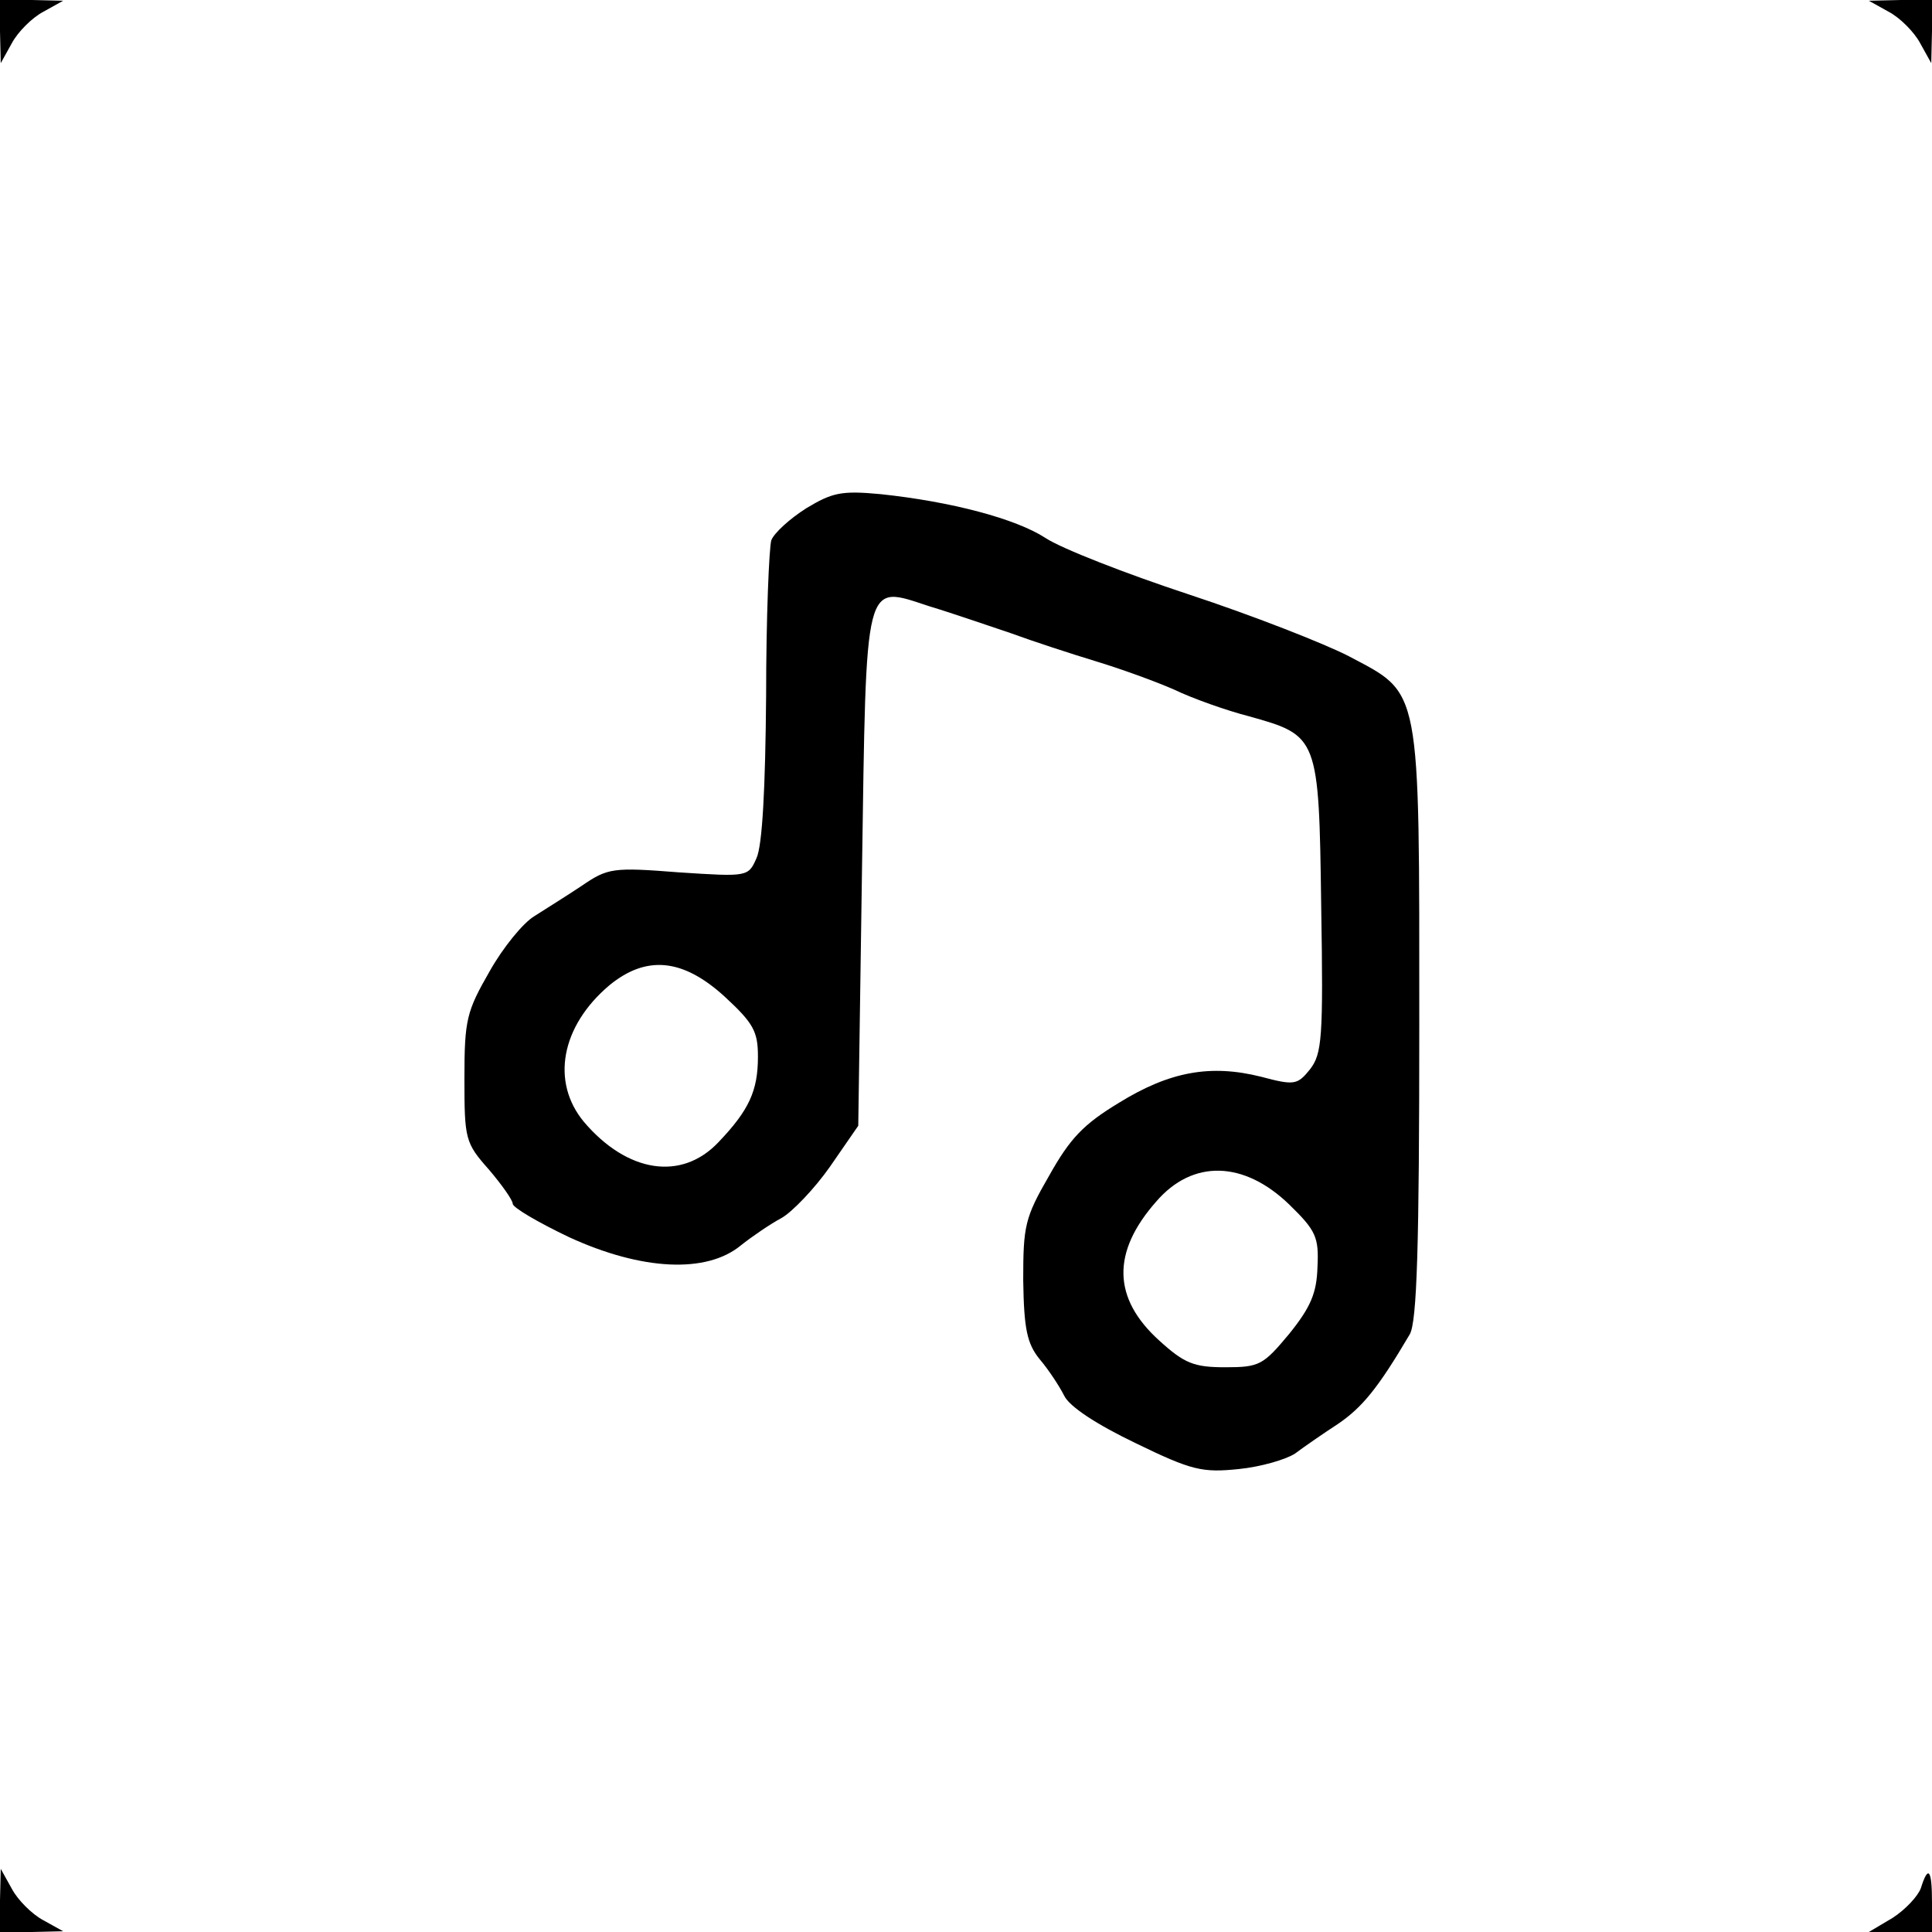
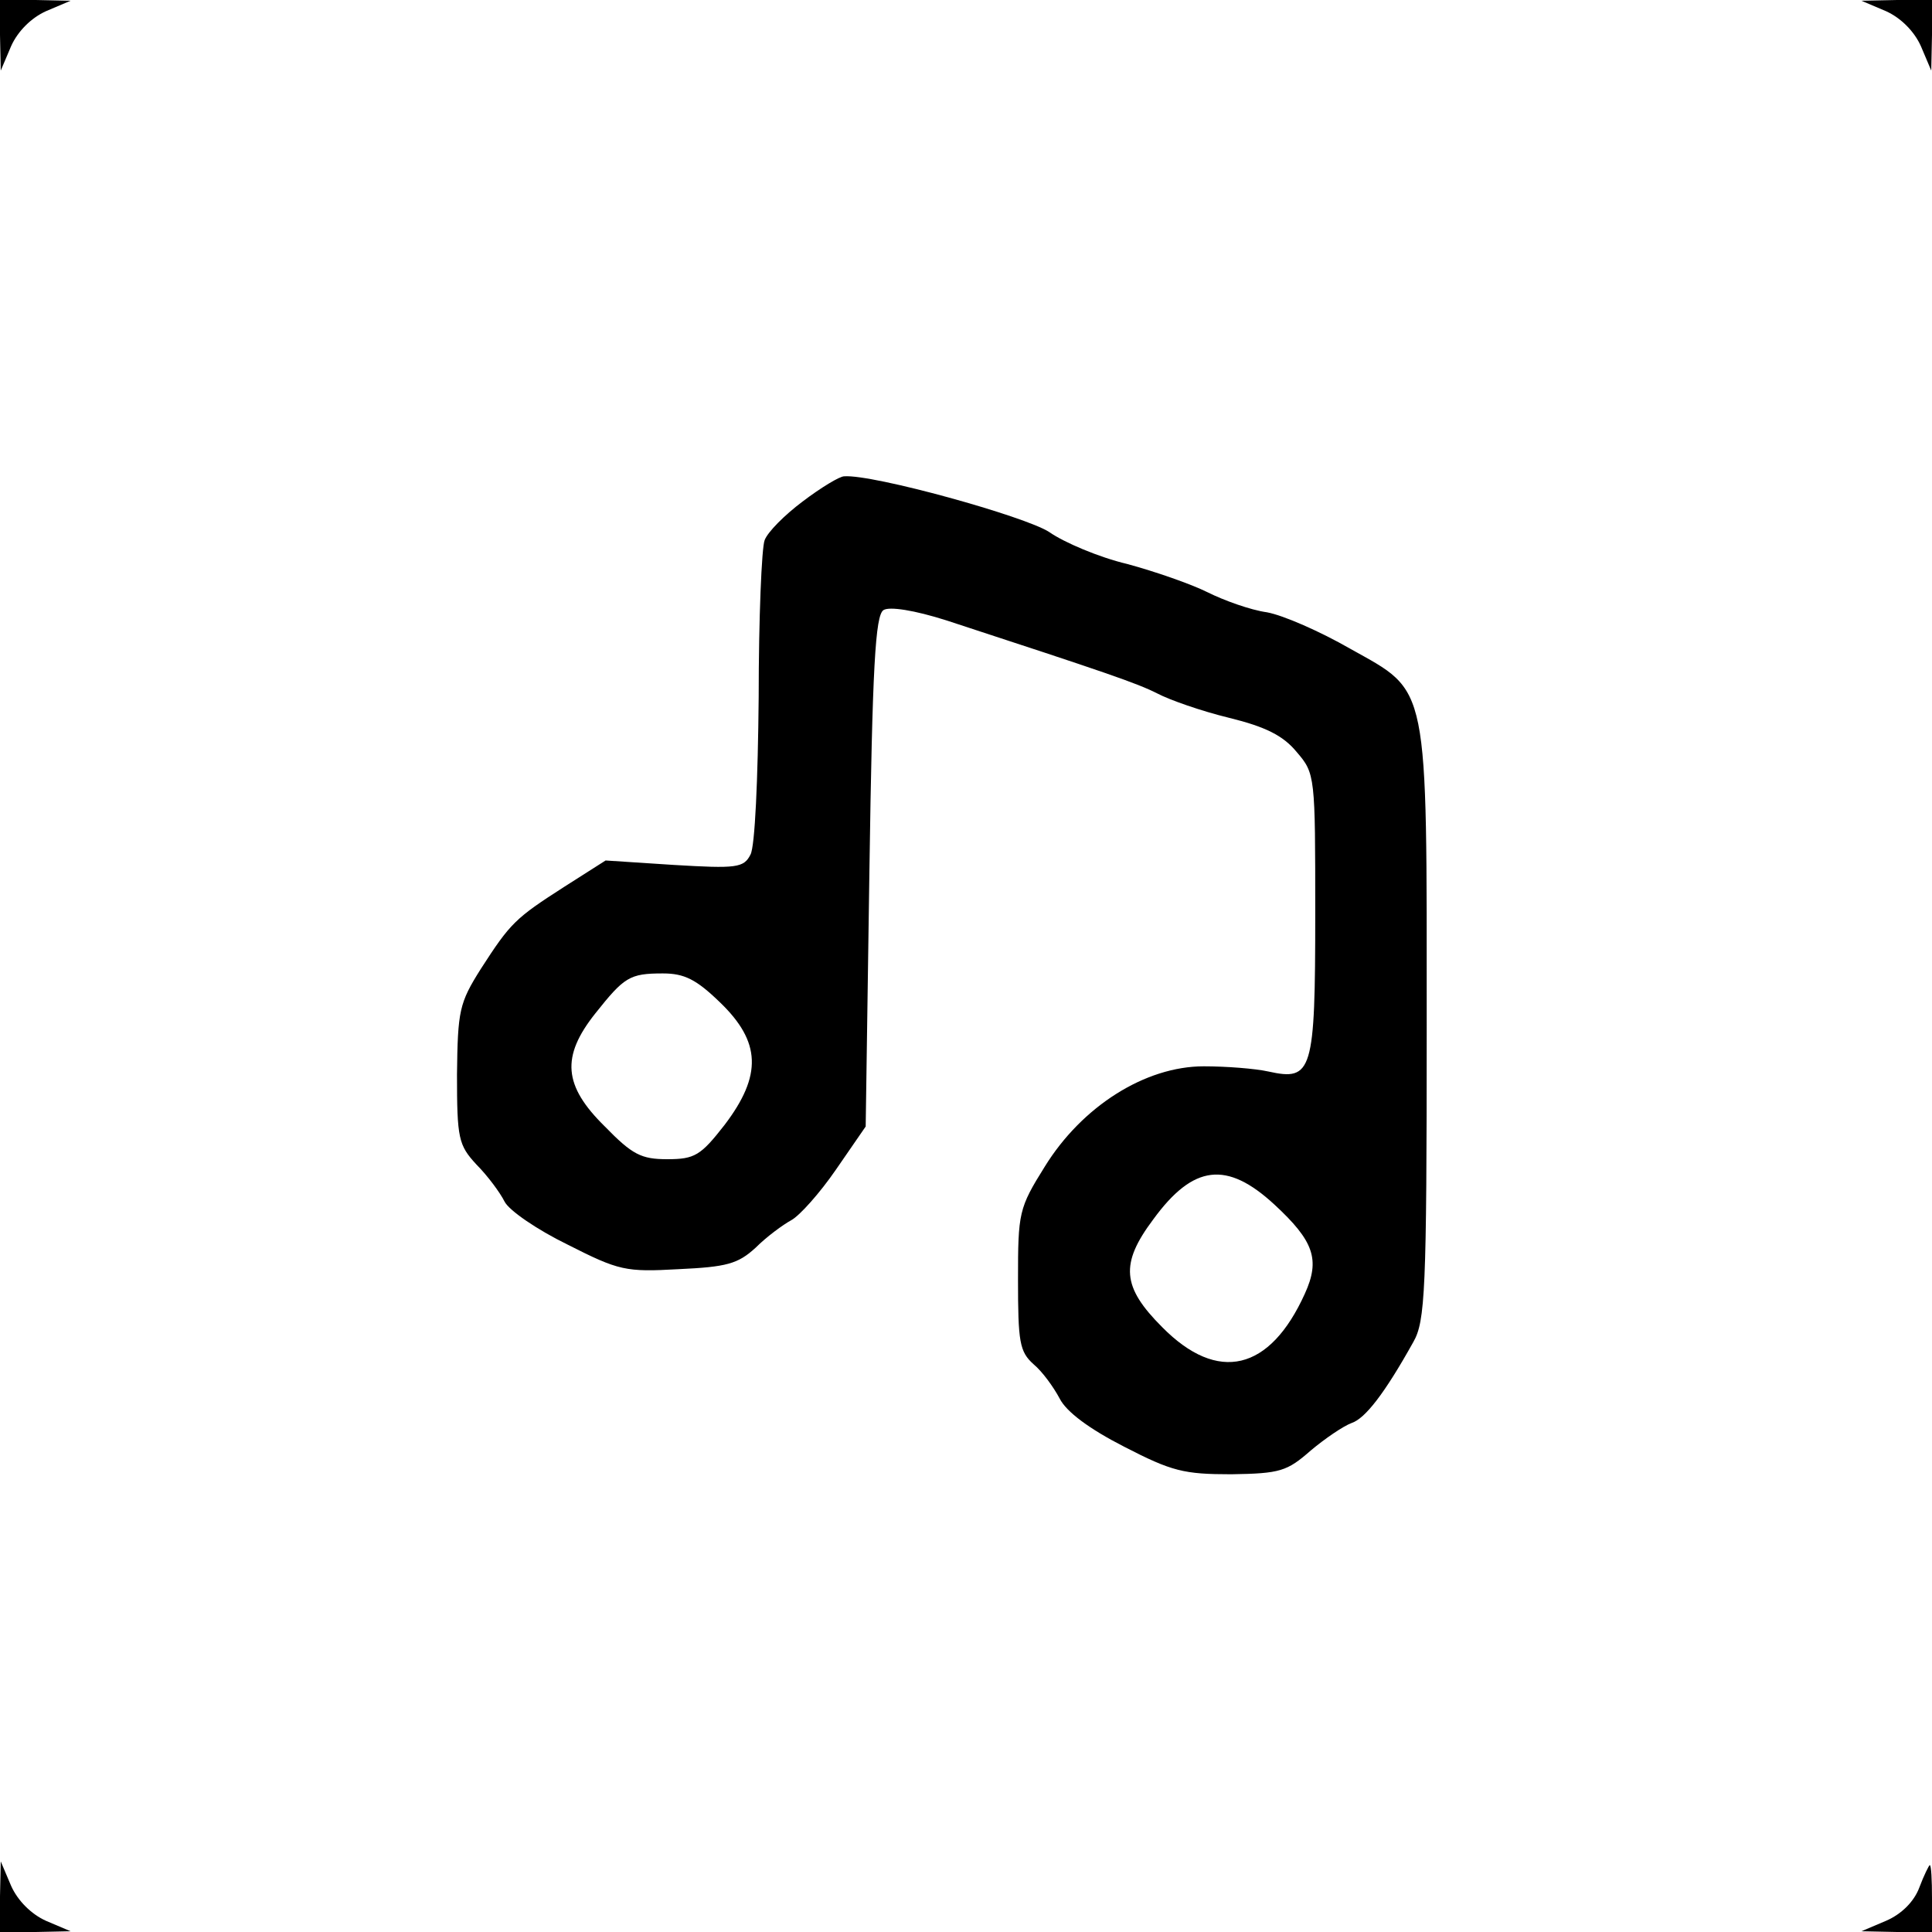
<svg xmlns="http://www.w3.org/2000/svg" version="1.0" width="260pt" height="260pt" viewBox="0 0 260 260" preserveAspectRatio="xMidYMid meet">
  <g transform="translate(0,260) scale(0.1,-0.1)" fill="#000000" stroke="none">
-     <path d="M0 2558 l1 -43 15 27 c8 15 27 34 42 42 l27 15 -42 1 -43 0 0 -42z" />
-     <path d="M2542 2584 c15 -8 34 -27 42 -42 l15 -27 1 43 0 42 -42 0 -43 -1 27 -15z" />
-     <path d="M1085 1916 c-22 -14 -43 -33 -47 -43 -3 -10 -7 -104 -7 -210 -1 -123 -5 -201 -13 -218 -11 -25 -12 -25 -104 -19 -89 7 -96 6 -131 -18 -21 -14 -50 -32 -64 -41 -15 -9 -42 -42 -60 -74 -31 -54 -34 -65 -34 -144 0 -82 1 -87 33 -123 17 -20 32 -41 32 -46 0 -5 34 -25 76 -45 98 -45 185 -49 231 -11 15 12 40 29 55 37 14 8 44 39 65 69 l38 55 5 342 c6 400 2 386 91 357 30 -9 79 -26 109 -36 30 -11 82 -28 115 -38 33 -10 80 -27 105 -38 25 -12 70 -28 101 -36 93 -26 94 -27 97 -255 3 -179 1 -199 -15 -220 -17 -21 -21 -22 -66 -10 -68 17 -123 7 -191 -35 -48 -29 -66 -48 -94 -98 -33 -57 -35 -68 -35 -141 1 -65 5 -85 22 -106 12 -14 27 -37 33 -49 7 -15 44 -39 96 -64 76 -37 90 -40 139 -35 30 3 64 13 76 21 12 9 38 27 58 40 32 22 53 47 96 120 10 16 13 121 13 416 0 462 3 445 -95 497 -33 17 -130 55 -215 83 -85 28 -172 62 -193 76 -40 26 -127 49 -222 59 -53 5 -65 2 -100 -19z m-110 -657 c39 -36 45 -47 45 -81 0 -46 -12 -72 -53 -115 -50 -53 -123 -41 -181 27 -45 54 -31 129 34 184 50 41 99 36 155 -15z m760 -280 c36 -35 40 -44 38 -84 -1 -35 -9 -54 -38 -90 -35 -42 -40 -45 -86 -45 -42 0 -55 5 -89 36 -63 57 -64 119 -4 187 49 57 118 55 179 -4z" />
-     <path d="M0 43 l0 -43 43 0 42 1 -27 15 c-15 8 -34 27 -42 42 l-15 27 -1 -42z" />
-     <path d="M2585 59 c-4 -11 -21 -29 -38 -40 l-32 -19 43 0 42 0 0 40 c0 44 -5 51 -15 19z" />
+     <path d="M0 2553 l1 -48 14 33 c9 20 27 38 47 47 l33 14 -47 1 -48 0 0 -47z" />
+     <path d="M2538 2585 c20 -9 38 -27 47 -47 l14 -33 1 48 0 47 -47 0 -48 -1 33 -14z" />
+     <path d="M1080 1925 c-24 -18 -47 -41 -51 -52 -4 -10 -8 -105 -8 -211 -1 -111 -5 -201 -11 -212 -9 -18 -19 -19 -103 -14 l-92 6 -55 -35 c-67 -43 -73 -49 -113 -111 -29 -46 -31 -56 -32 -142 0 -86 2 -95 26 -121 15 -15 32 -38 38 -50 6 -12 44 -38 85 -58 69 -35 78 -37 149 -33 65 3 80 7 104 29 15 15 37 31 48 37 11 6 38 36 60 68 l40 58 5 343 c4 277 8 345 19 352 8 5 41 0 85 -14 217 -71 255 -84 283 -98 17 -9 60 -24 97 -33 49 -12 73 -24 91 -46 25 -29 25 -32 25 -218 0 -213 -4 -225 -63 -212 -18 4 -57 7 -87 7 -79 0 -164 -54 -214 -135 -35 -56 -36 -62 -36 -152 0 -84 2 -97 21 -114 12 -10 27 -31 35 -46 9 -18 40 -41 87 -65 64 -33 80 -37 144 -37 66 1 75 4 107 32 19 16 44 33 55 37 18 6 44 39 83 109 16 28 18 68 18 423 0 470 4 450 -103 510 -40 23 -90 45 -112 49 -22 3 -58 16 -80 27 -22 11 -71 28 -108 38 -38 9 -85 29 -105 43 -32 21 -237 78 -276 75 -6 0 -31 -15 -56 -34z m-111 -674 c55 -53 57 -98 6 -165 -32 -41 -40 -46 -77 -46 -35 0 -47 6 -84 44 -56 55 -59 94 -13 152 39 49 46 54 91 54 29 0 45 -8 77 -39z m746 -272 c53 -49 62 -74 41 -120 -47 -104 -117 -121 -192 -45 -54 54 -57 85 -12 145 54 74 99 79 163 20z" />
+     <path d="M0 48 l0 -48 48 0 47 1 -33 14 c-20 9 -38 27 -47 47 l-14 33 -1 -47z" />
+     <path d="M2583 60 c-7 -19 -24 -36 -45 -45 l-33 -14 48 -1 47 0 0 45 c0 25 -1 45 -3 45 -1 0 -8 -14 -14 -30z" />
  </g>
</svg>
